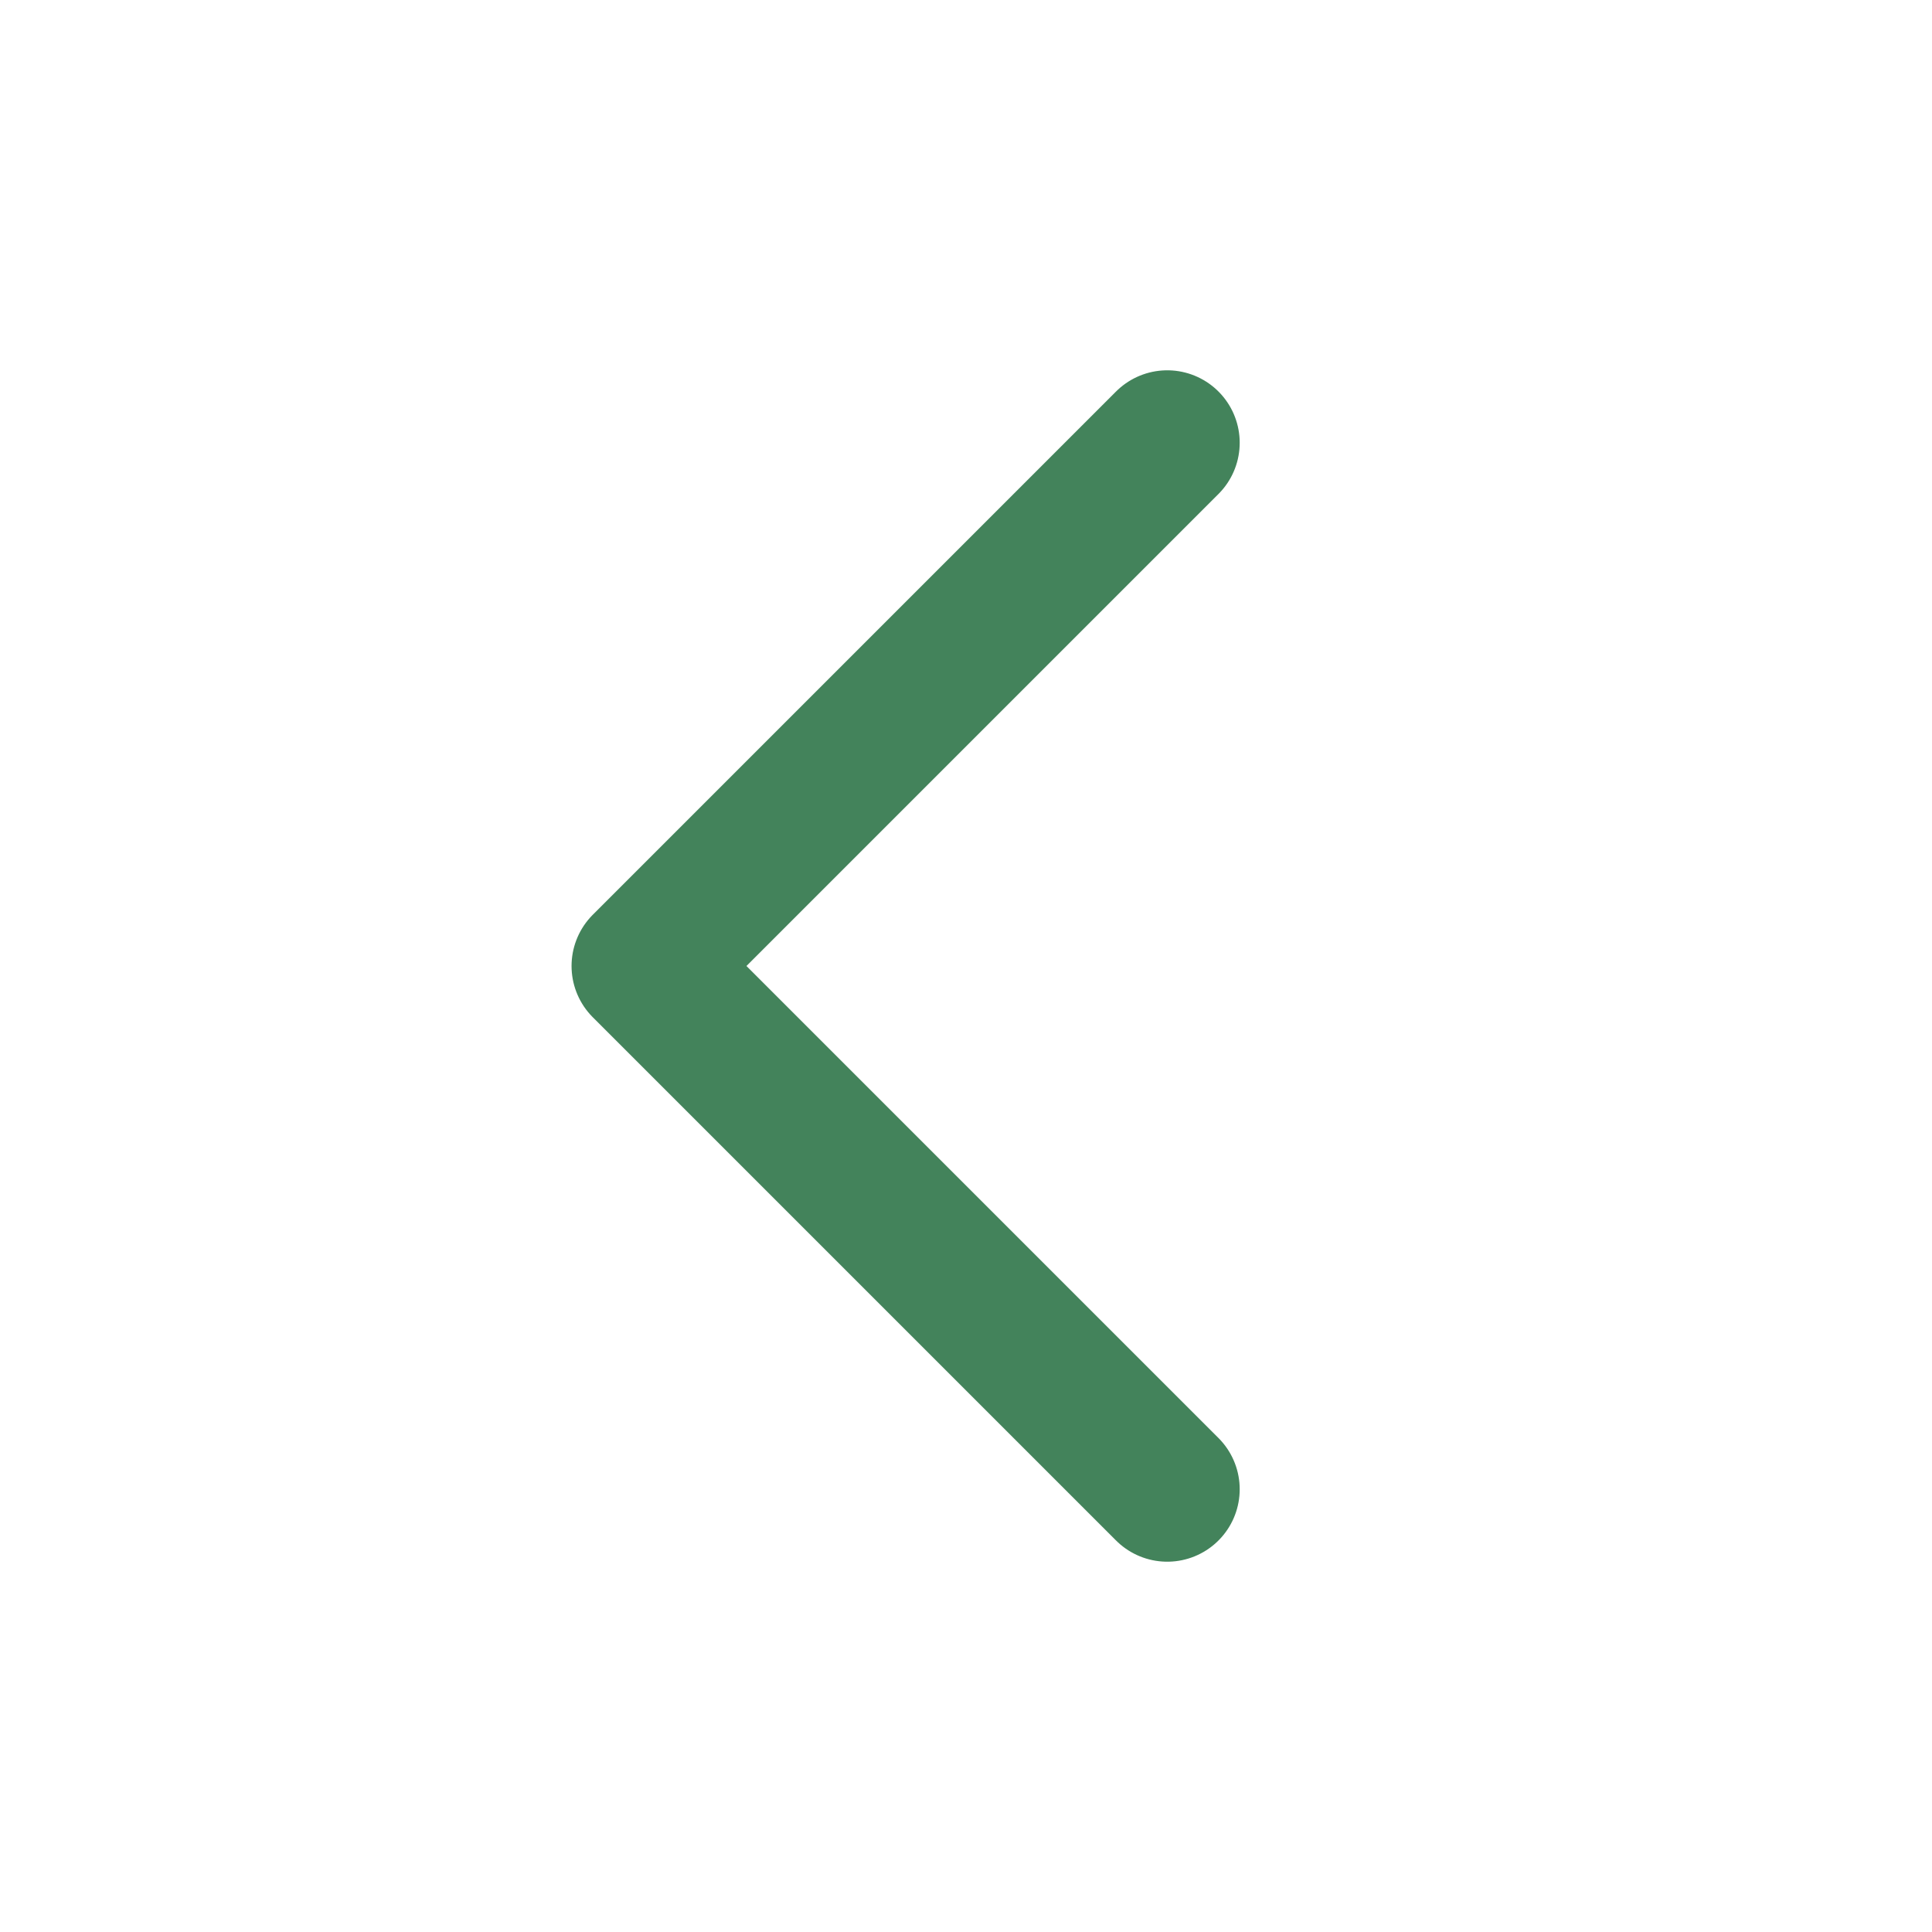
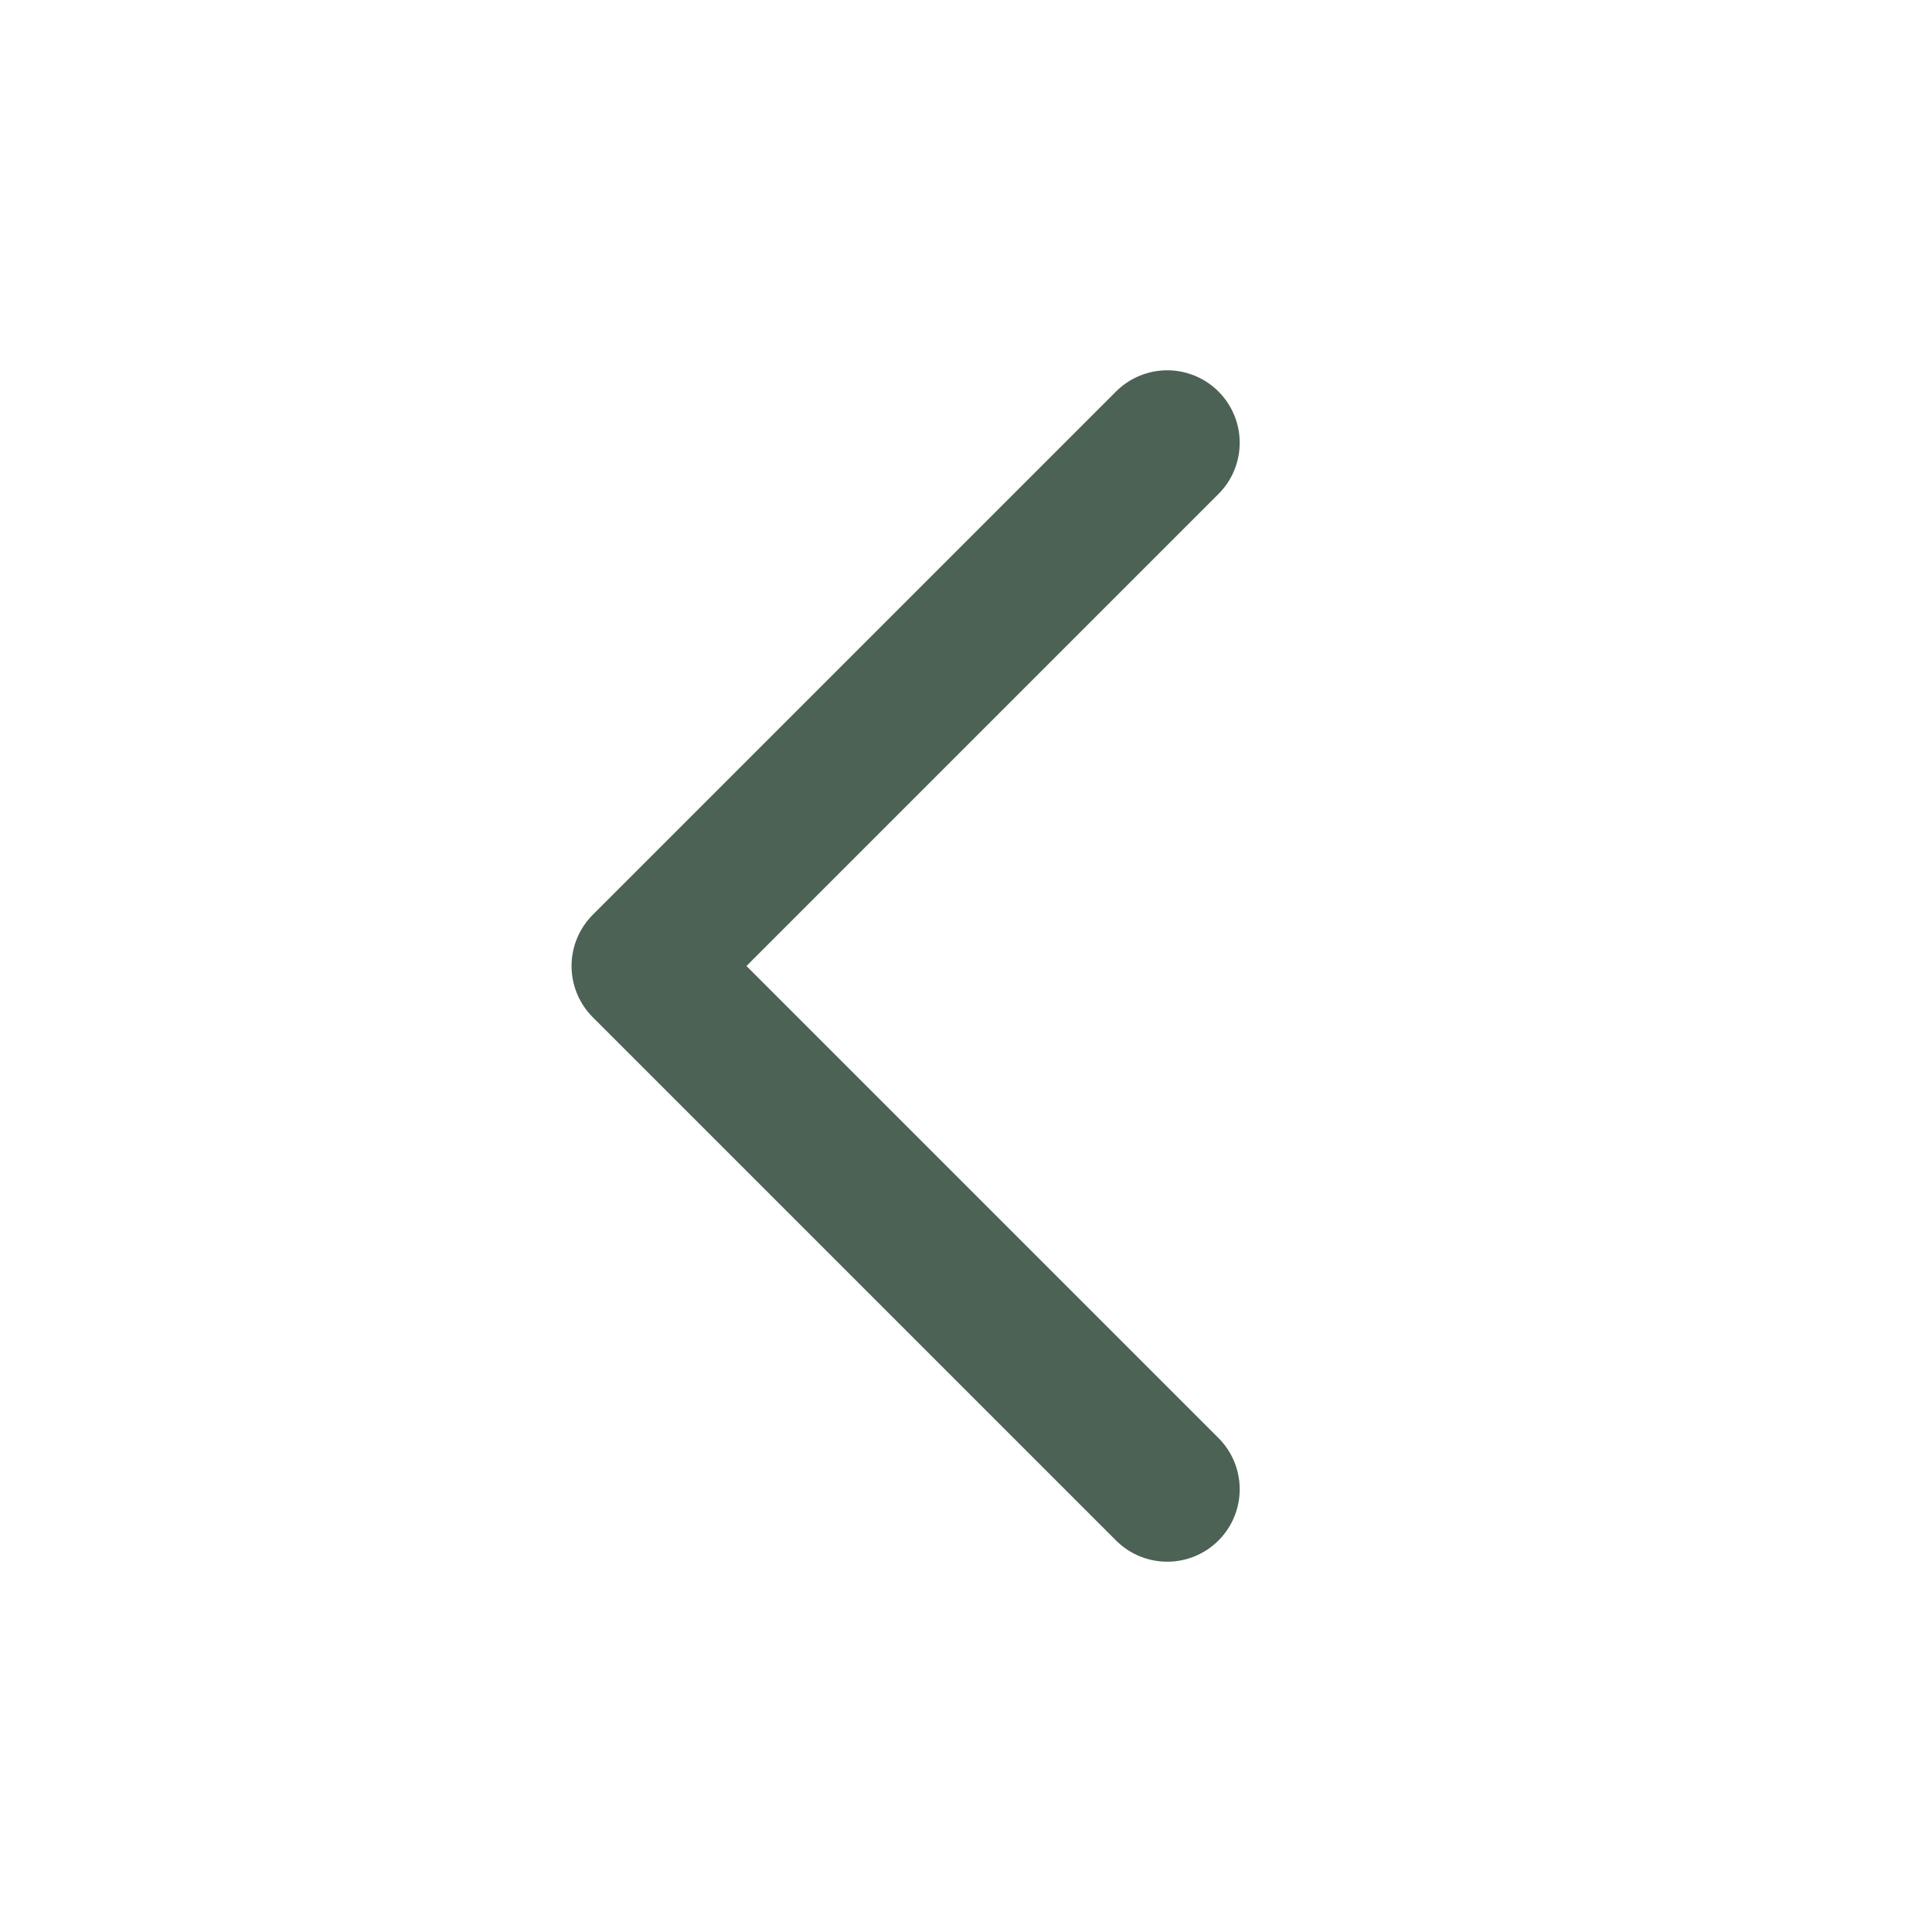
<svg xmlns="http://www.w3.org/2000/svg" width="24" height="24" viewBox="0 0 24 24" fill="none">
-   <path d="M14.5 5.5L8 12L14.5 18.5" stroke="#43835B" stroke-width="1.8" stroke-linecap="round" stroke-linejoin="round" />
+   <path d="M14.5 5.5L8 12L14.5 18.5" stroke="#4B6255" stroke-width="1.8" stroke-linecap="round" stroke-linejoin="round" />
</svg>
